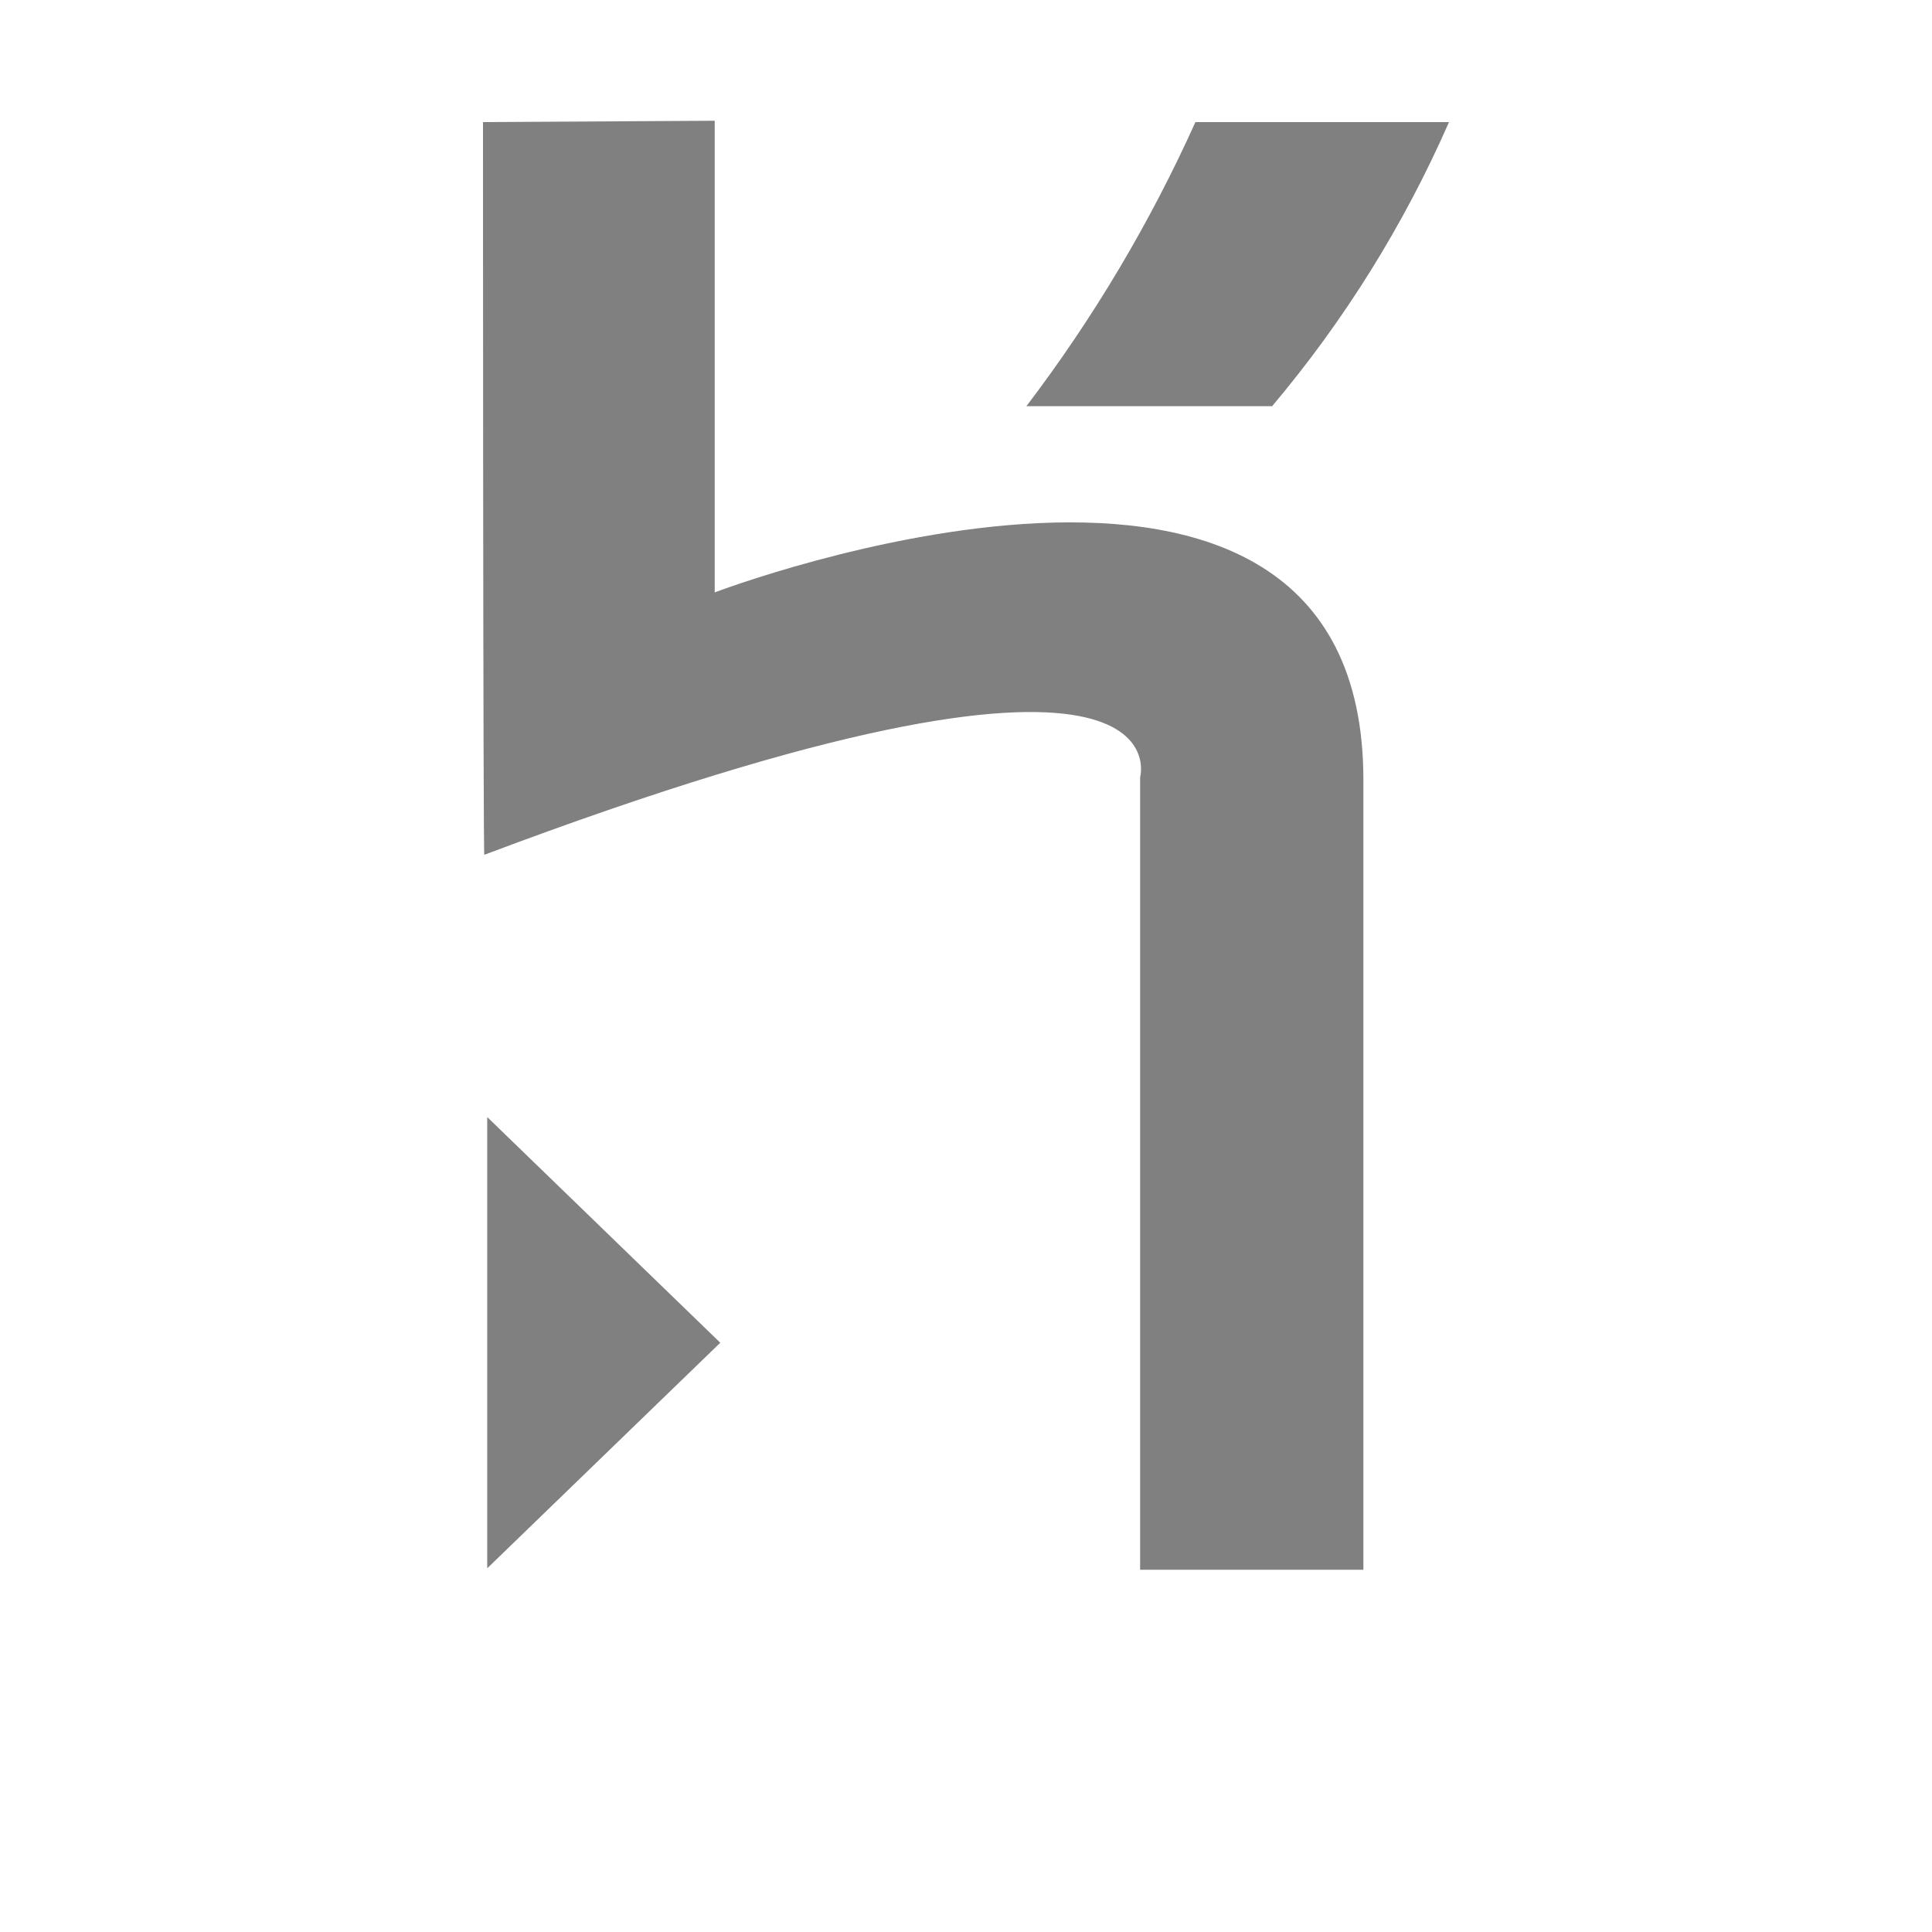
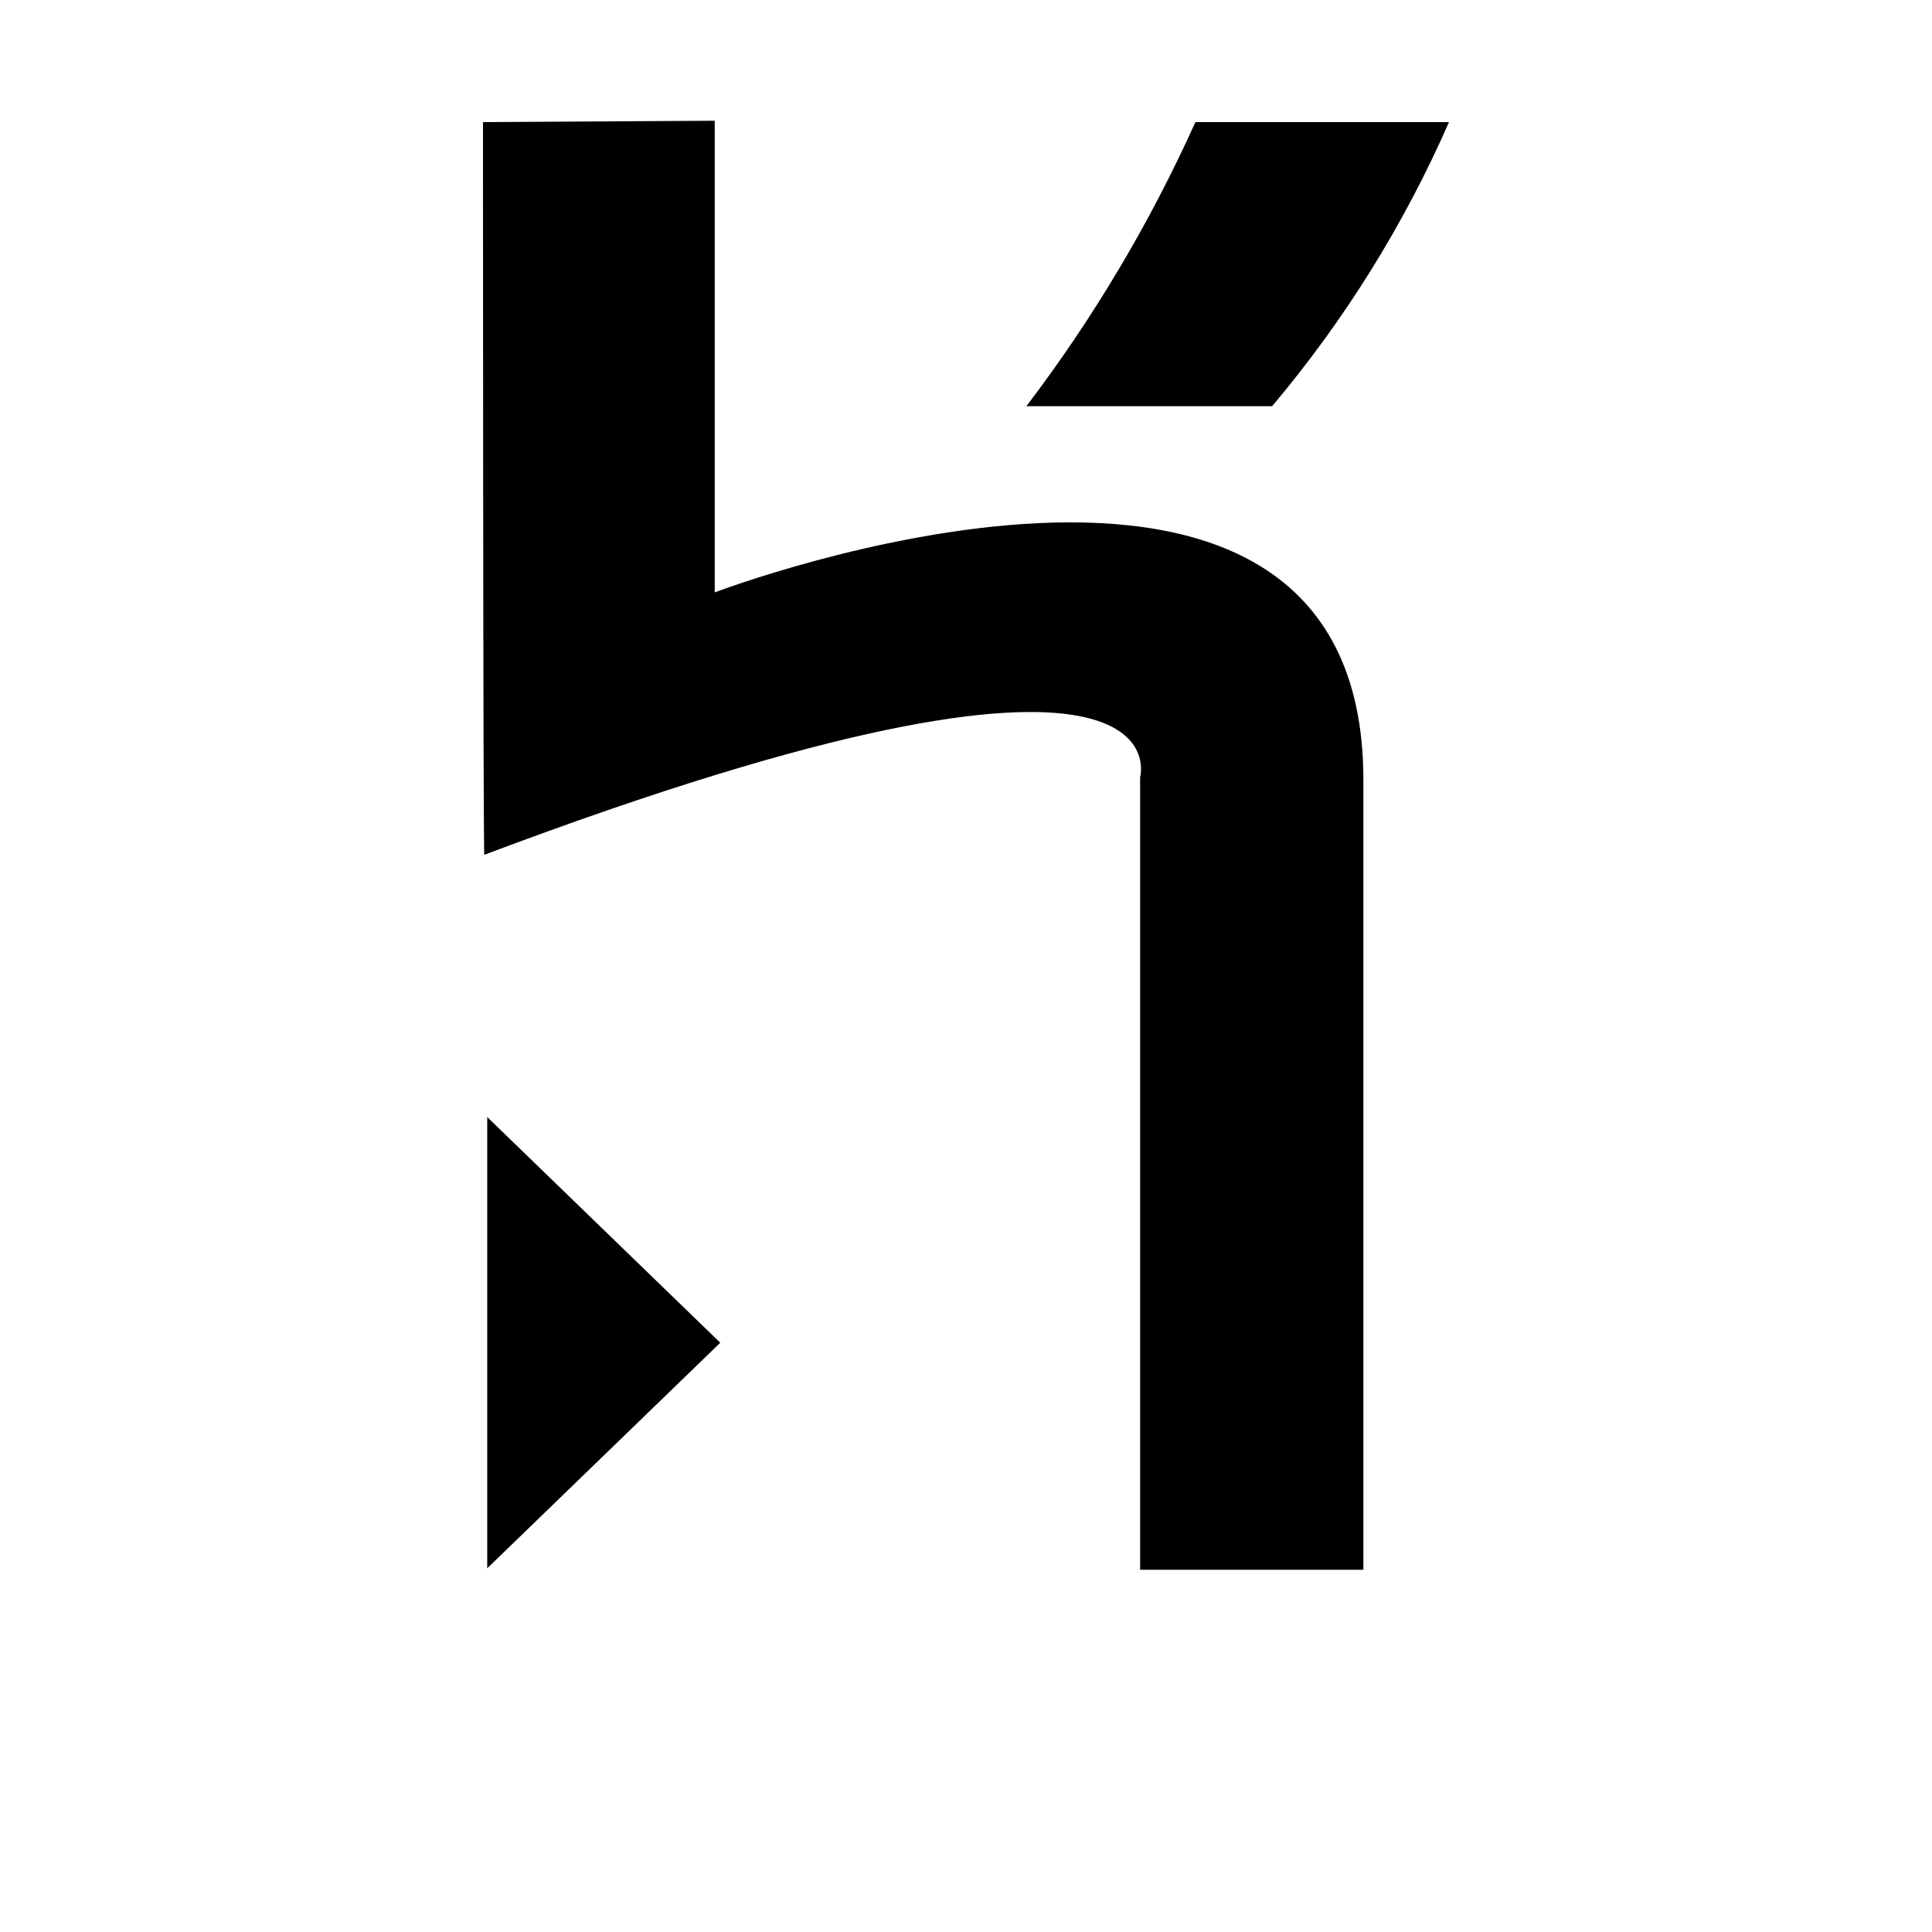
<svg xmlns="http://www.w3.org/2000/svg" width="16px" height="16px" viewBox="0 0 16 16">
-   <path fill="#808080" data-themed="true" data-iconColor="Heroku Slugignore" d="M9.442,13V6.437s0.441-1.57-5.431.642C4,7.108,4,1.011,4,1.011L5.919,1V4.906s5.372-2.048,5.372,1.553V13H9.442Zm1.093-9.636H8.5A12.084,12.084,0,0,0,9.9,1.011H12a9.678,9.678,0,0,1-1.465,2.353h0Zm-6.5,9.625V9.251l1.93,1.869-1.93,1.868h0Z" />
+   <path fill="#000" data-themed="true" data-iconColor="Heroku Slugignore" d="M9.442,13V6.437s0.441-1.57-5.431.642C4,7.108,4,1.011,4,1.011L5.919,1V4.906s5.372-2.048,5.372,1.553V13H9.442Zm1.093-9.636H8.5A12.084,12.084,0,0,0,9.9,1.011H12a9.678,9.678,0,0,1-1.465,2.353h0Zm-6.5,9.625V9.251l1.93,1.869-1.93,1.868h0Z" />
</svg>
